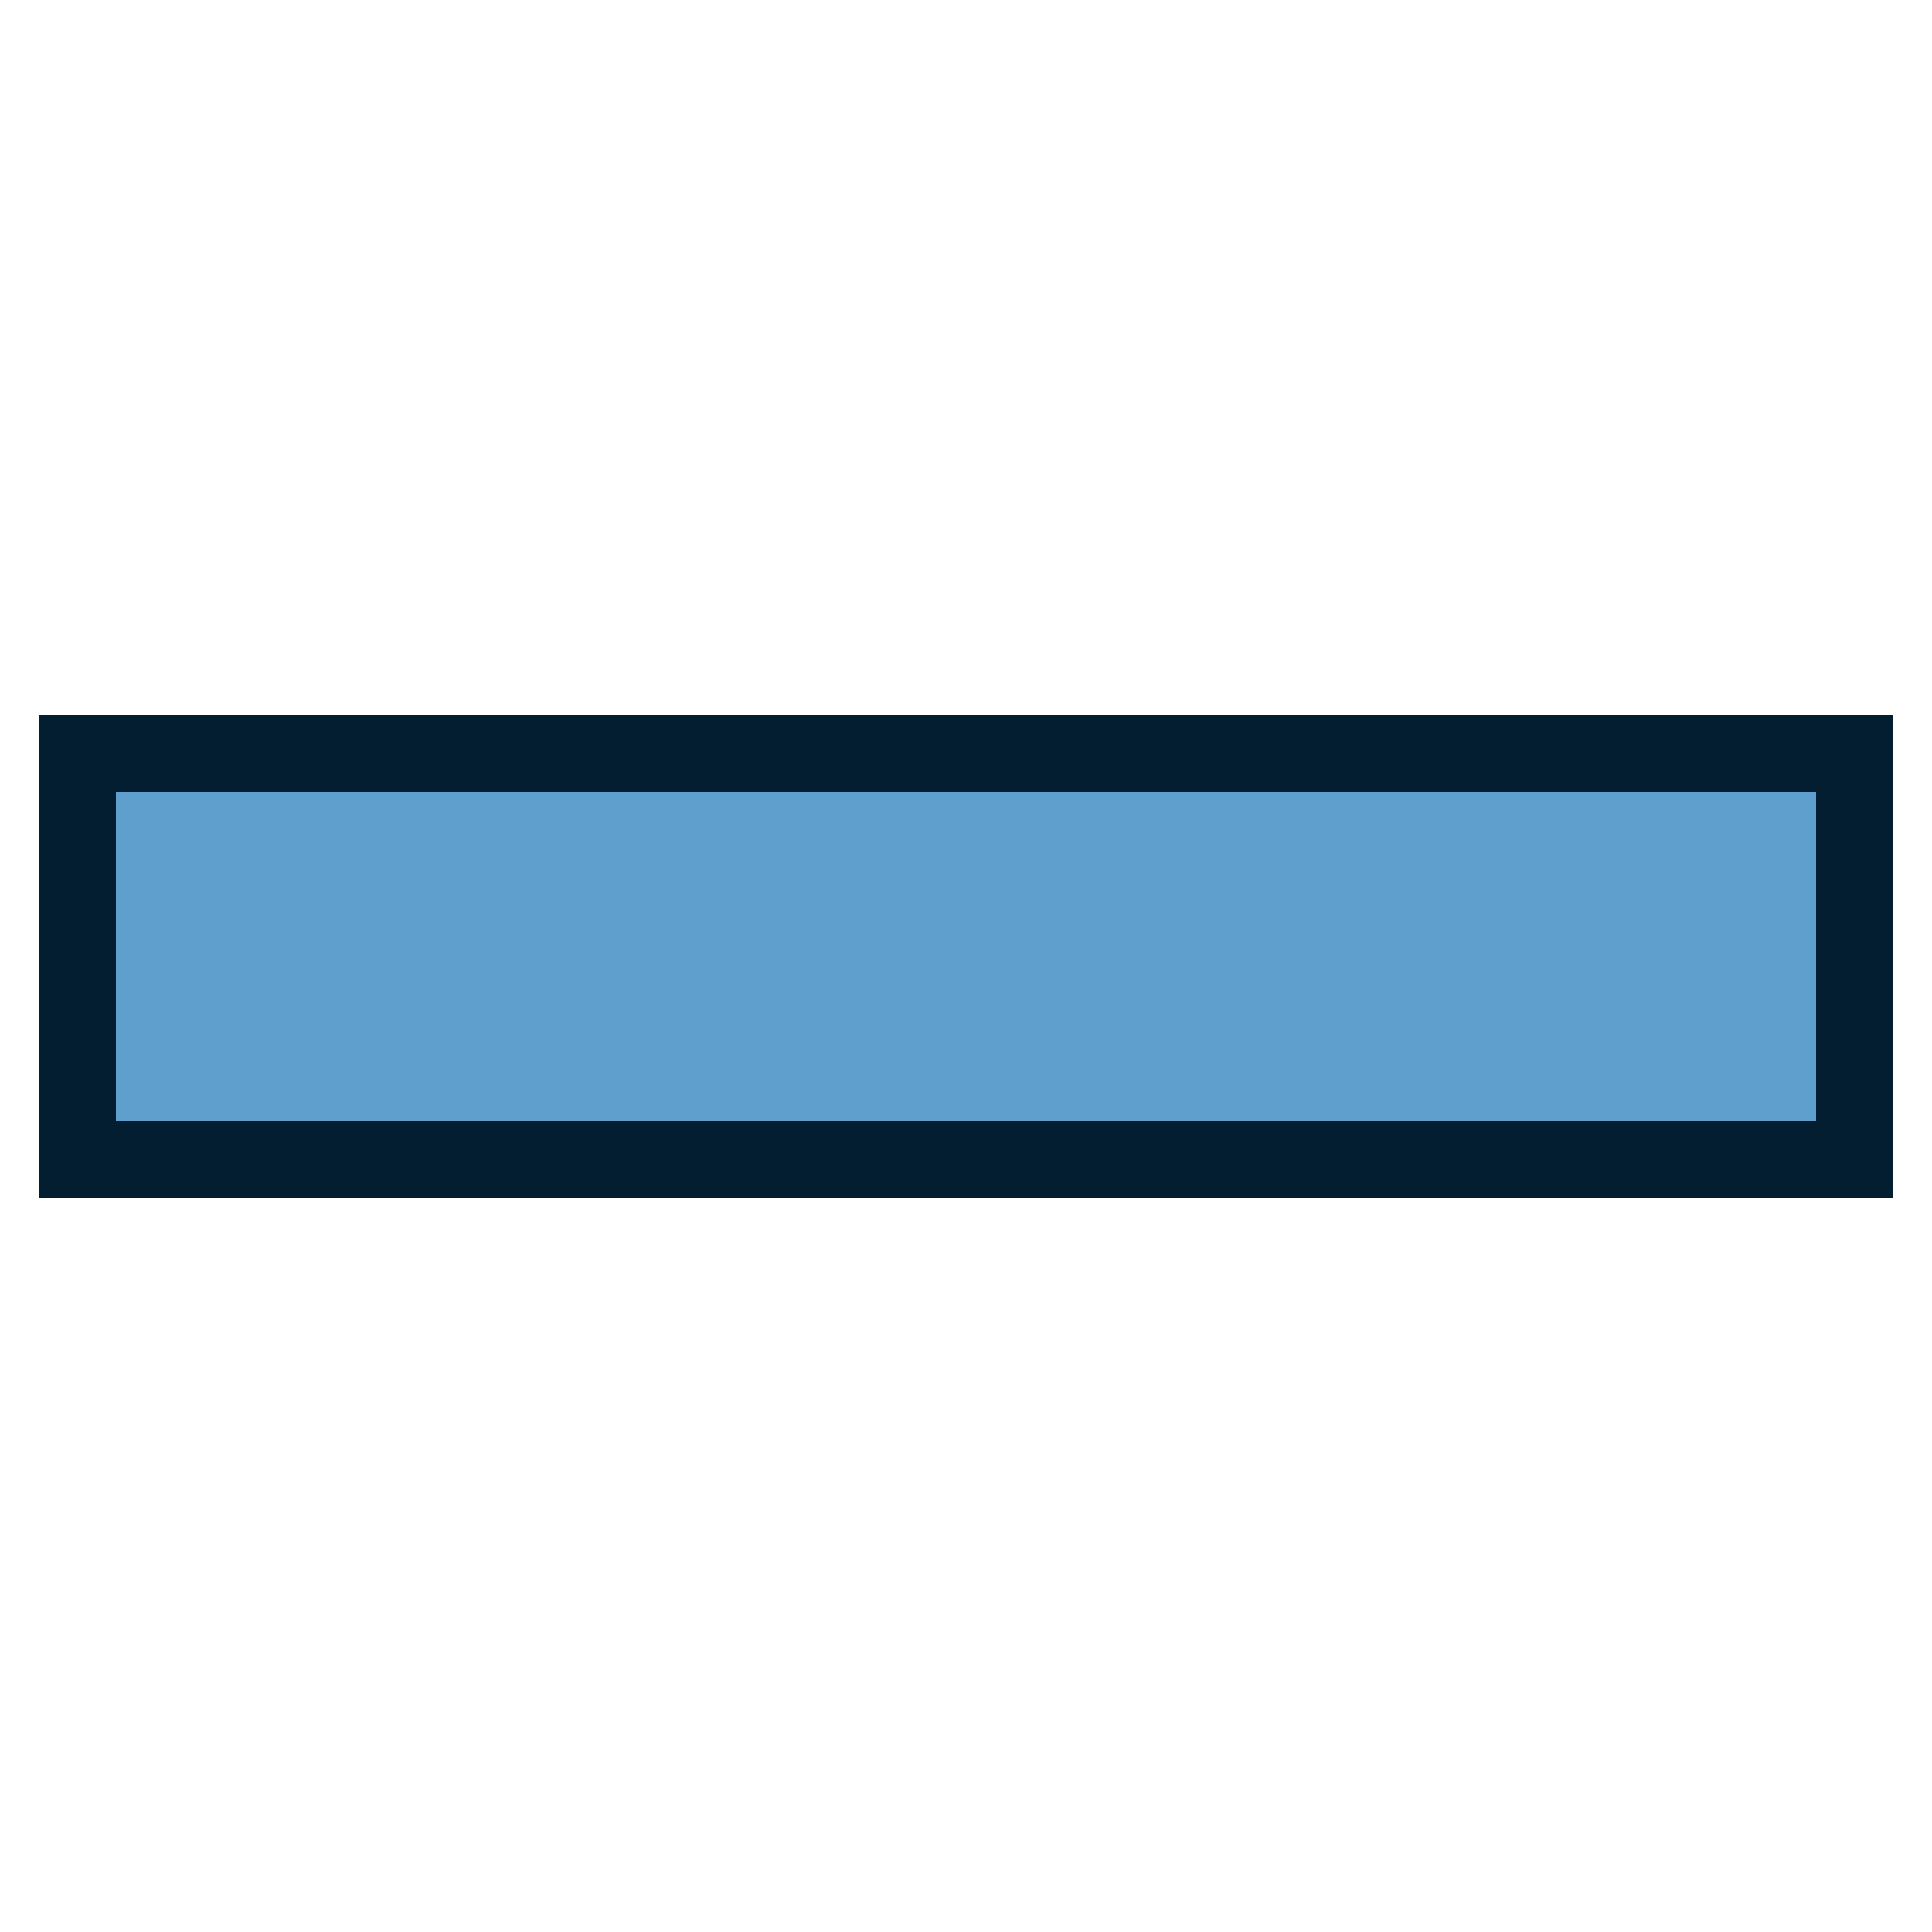
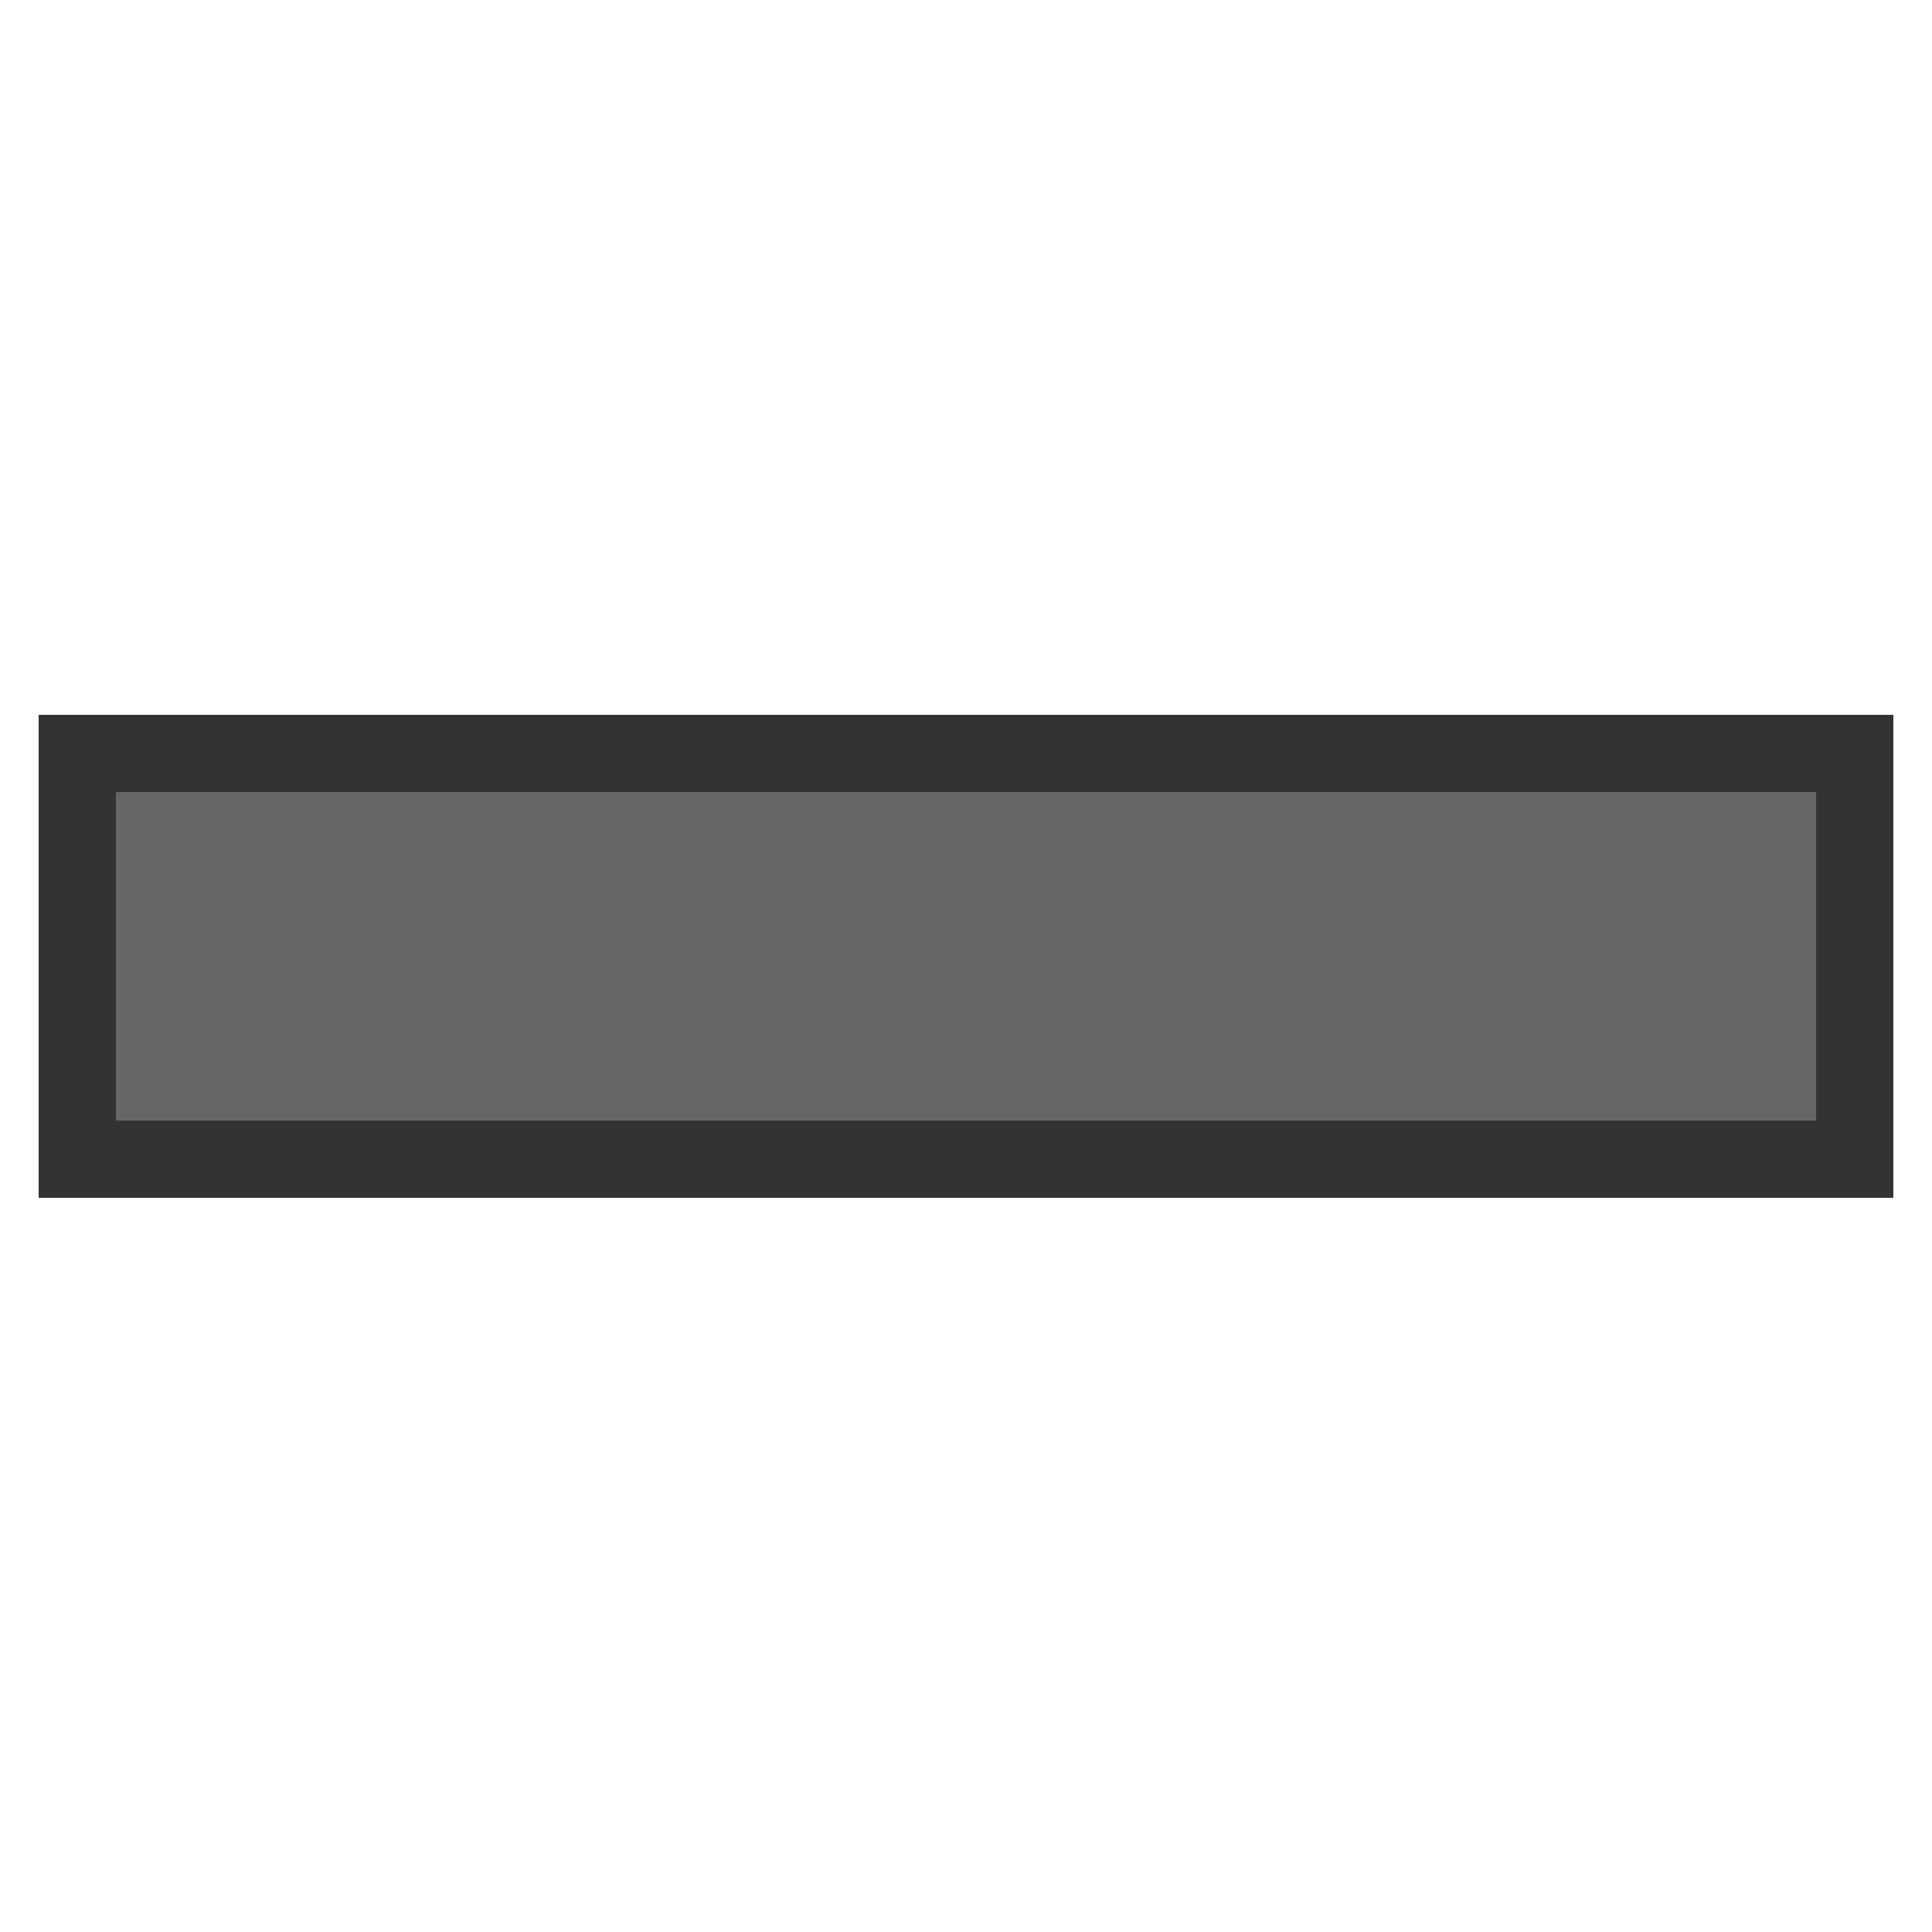
<svg xmlns="http://www.w3.org/2000/svg" width="100px" height="100px" viewBox="0 0 100 100" version="1.1">
-   <path style="fill:#5E9FCE;stroke:#041E31;stroke-width:4;" d="m 4,60 0,-21 92,0 0,21 z" />
+   <path style="fill:#666666;stroke:#333333;stroke-width:4;" d="m 4,60 0,-21 92,0 0,21 z" />
</svg>
